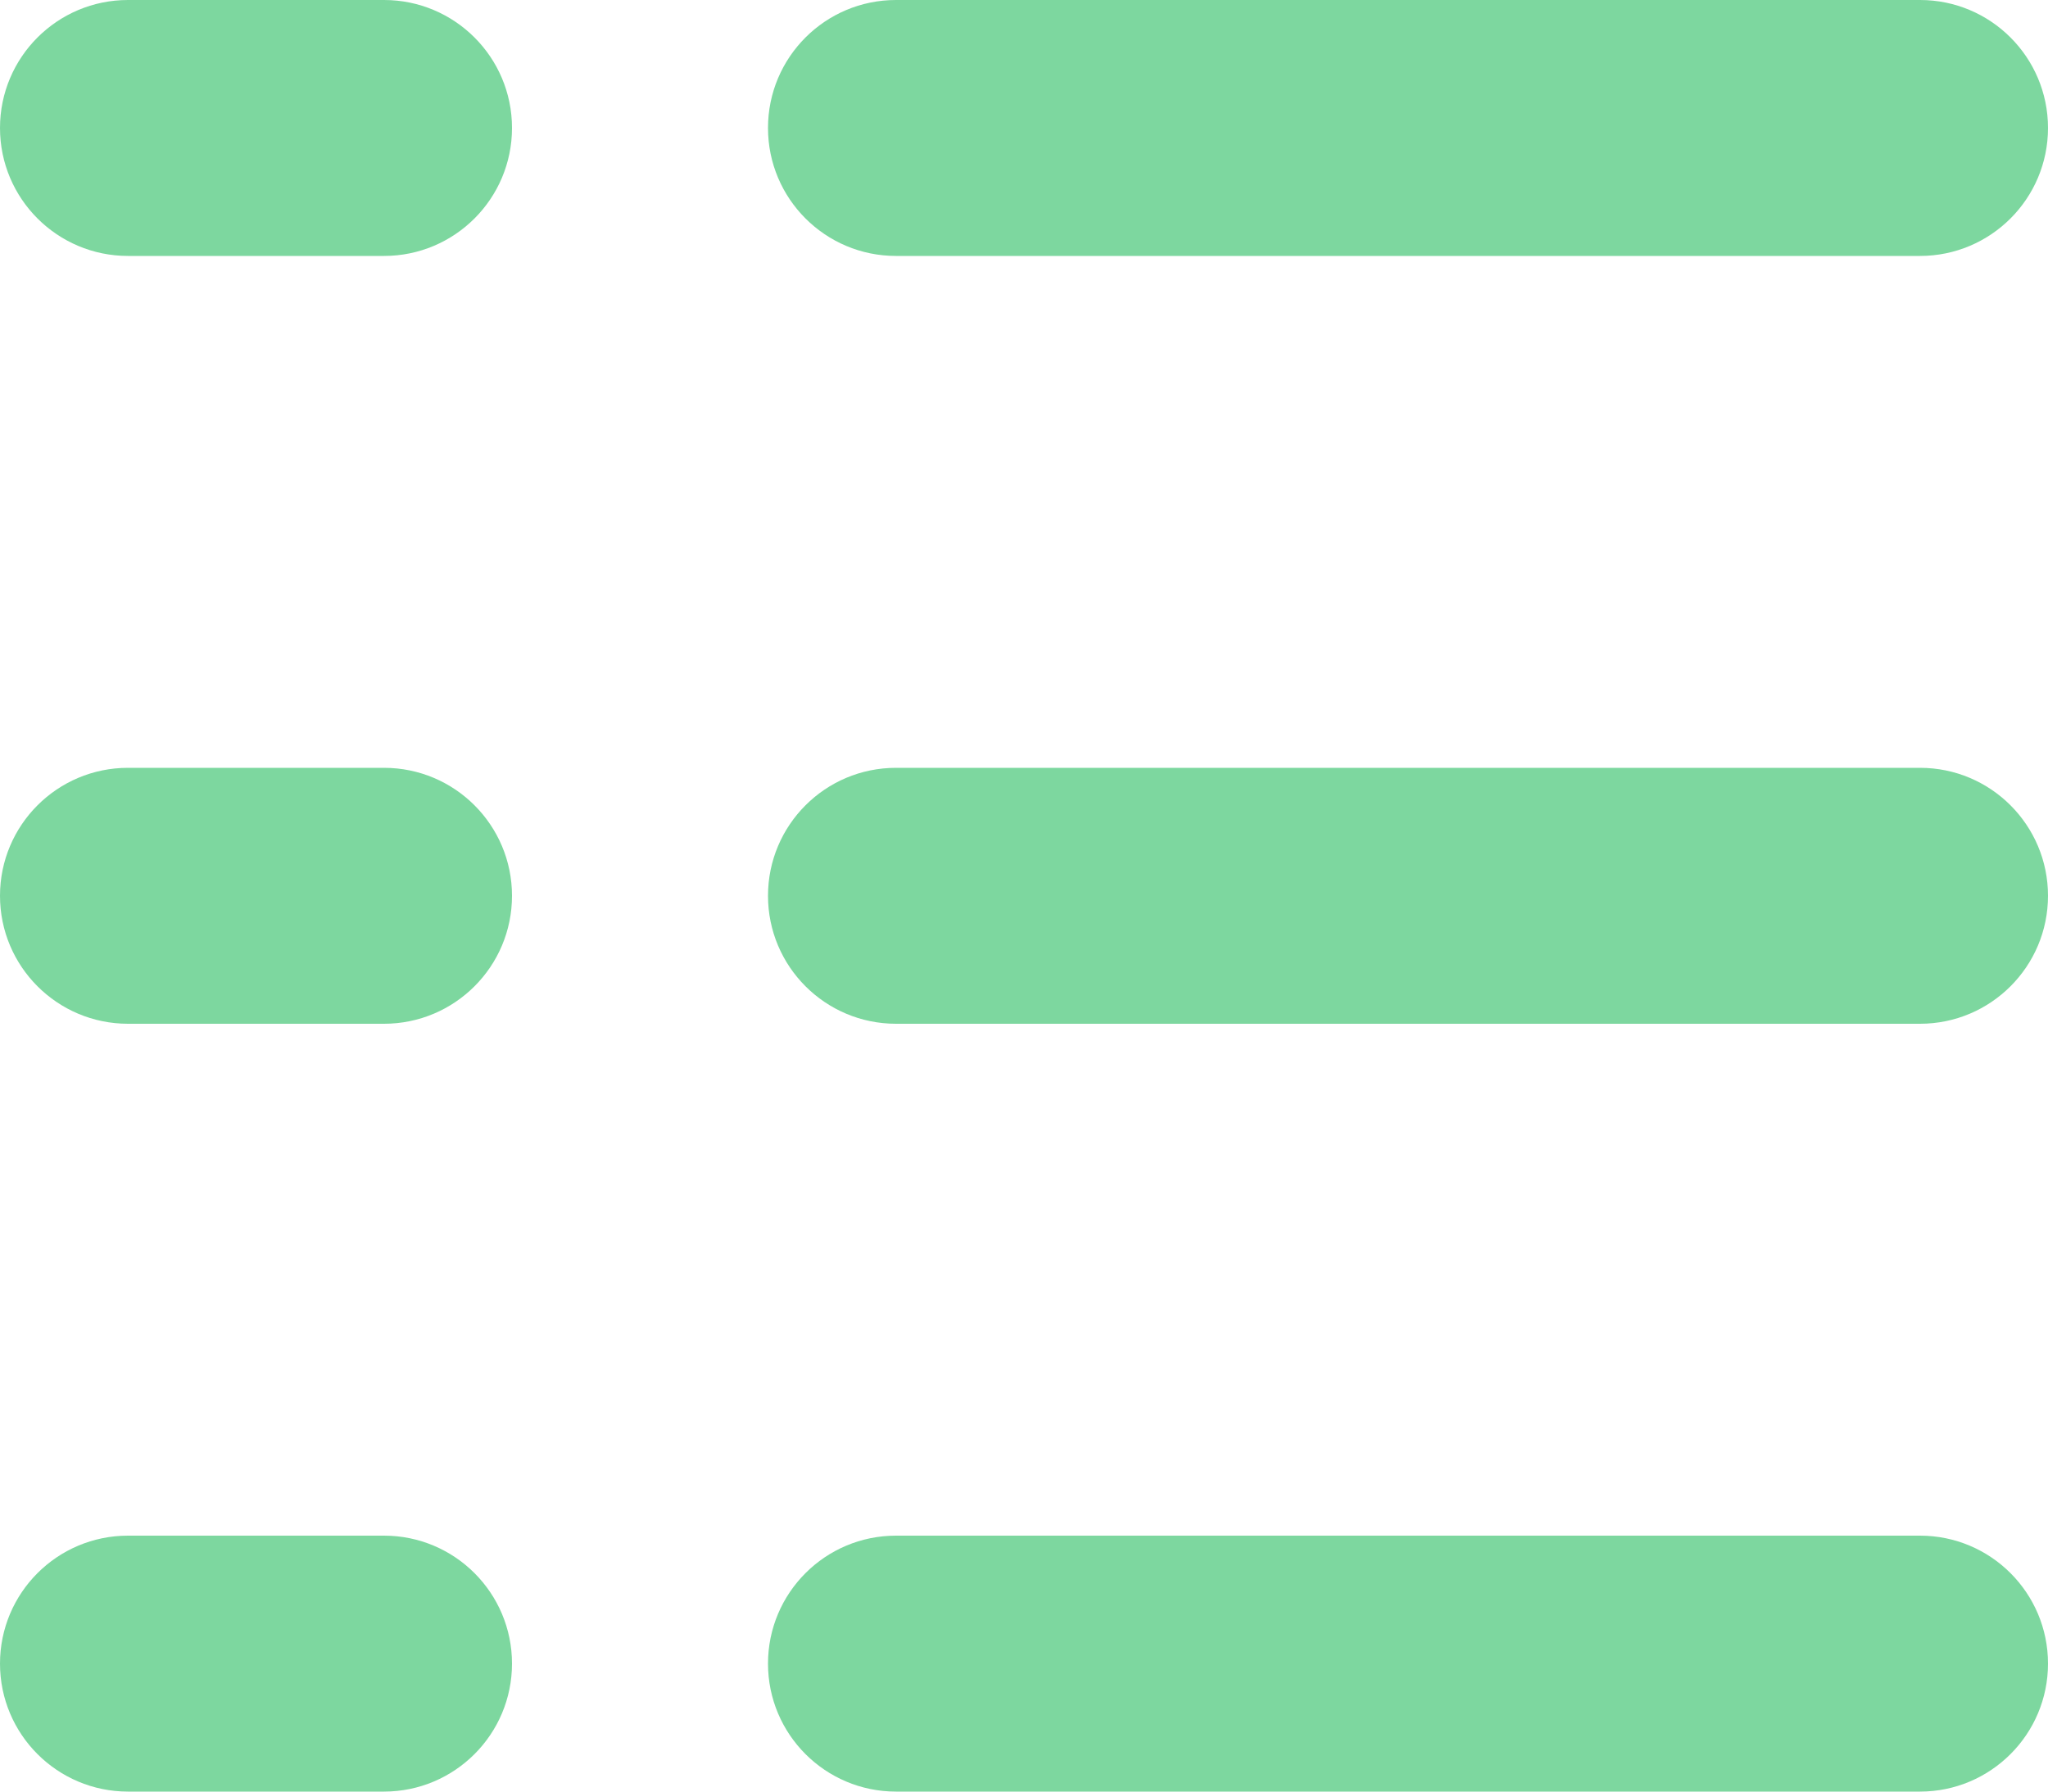
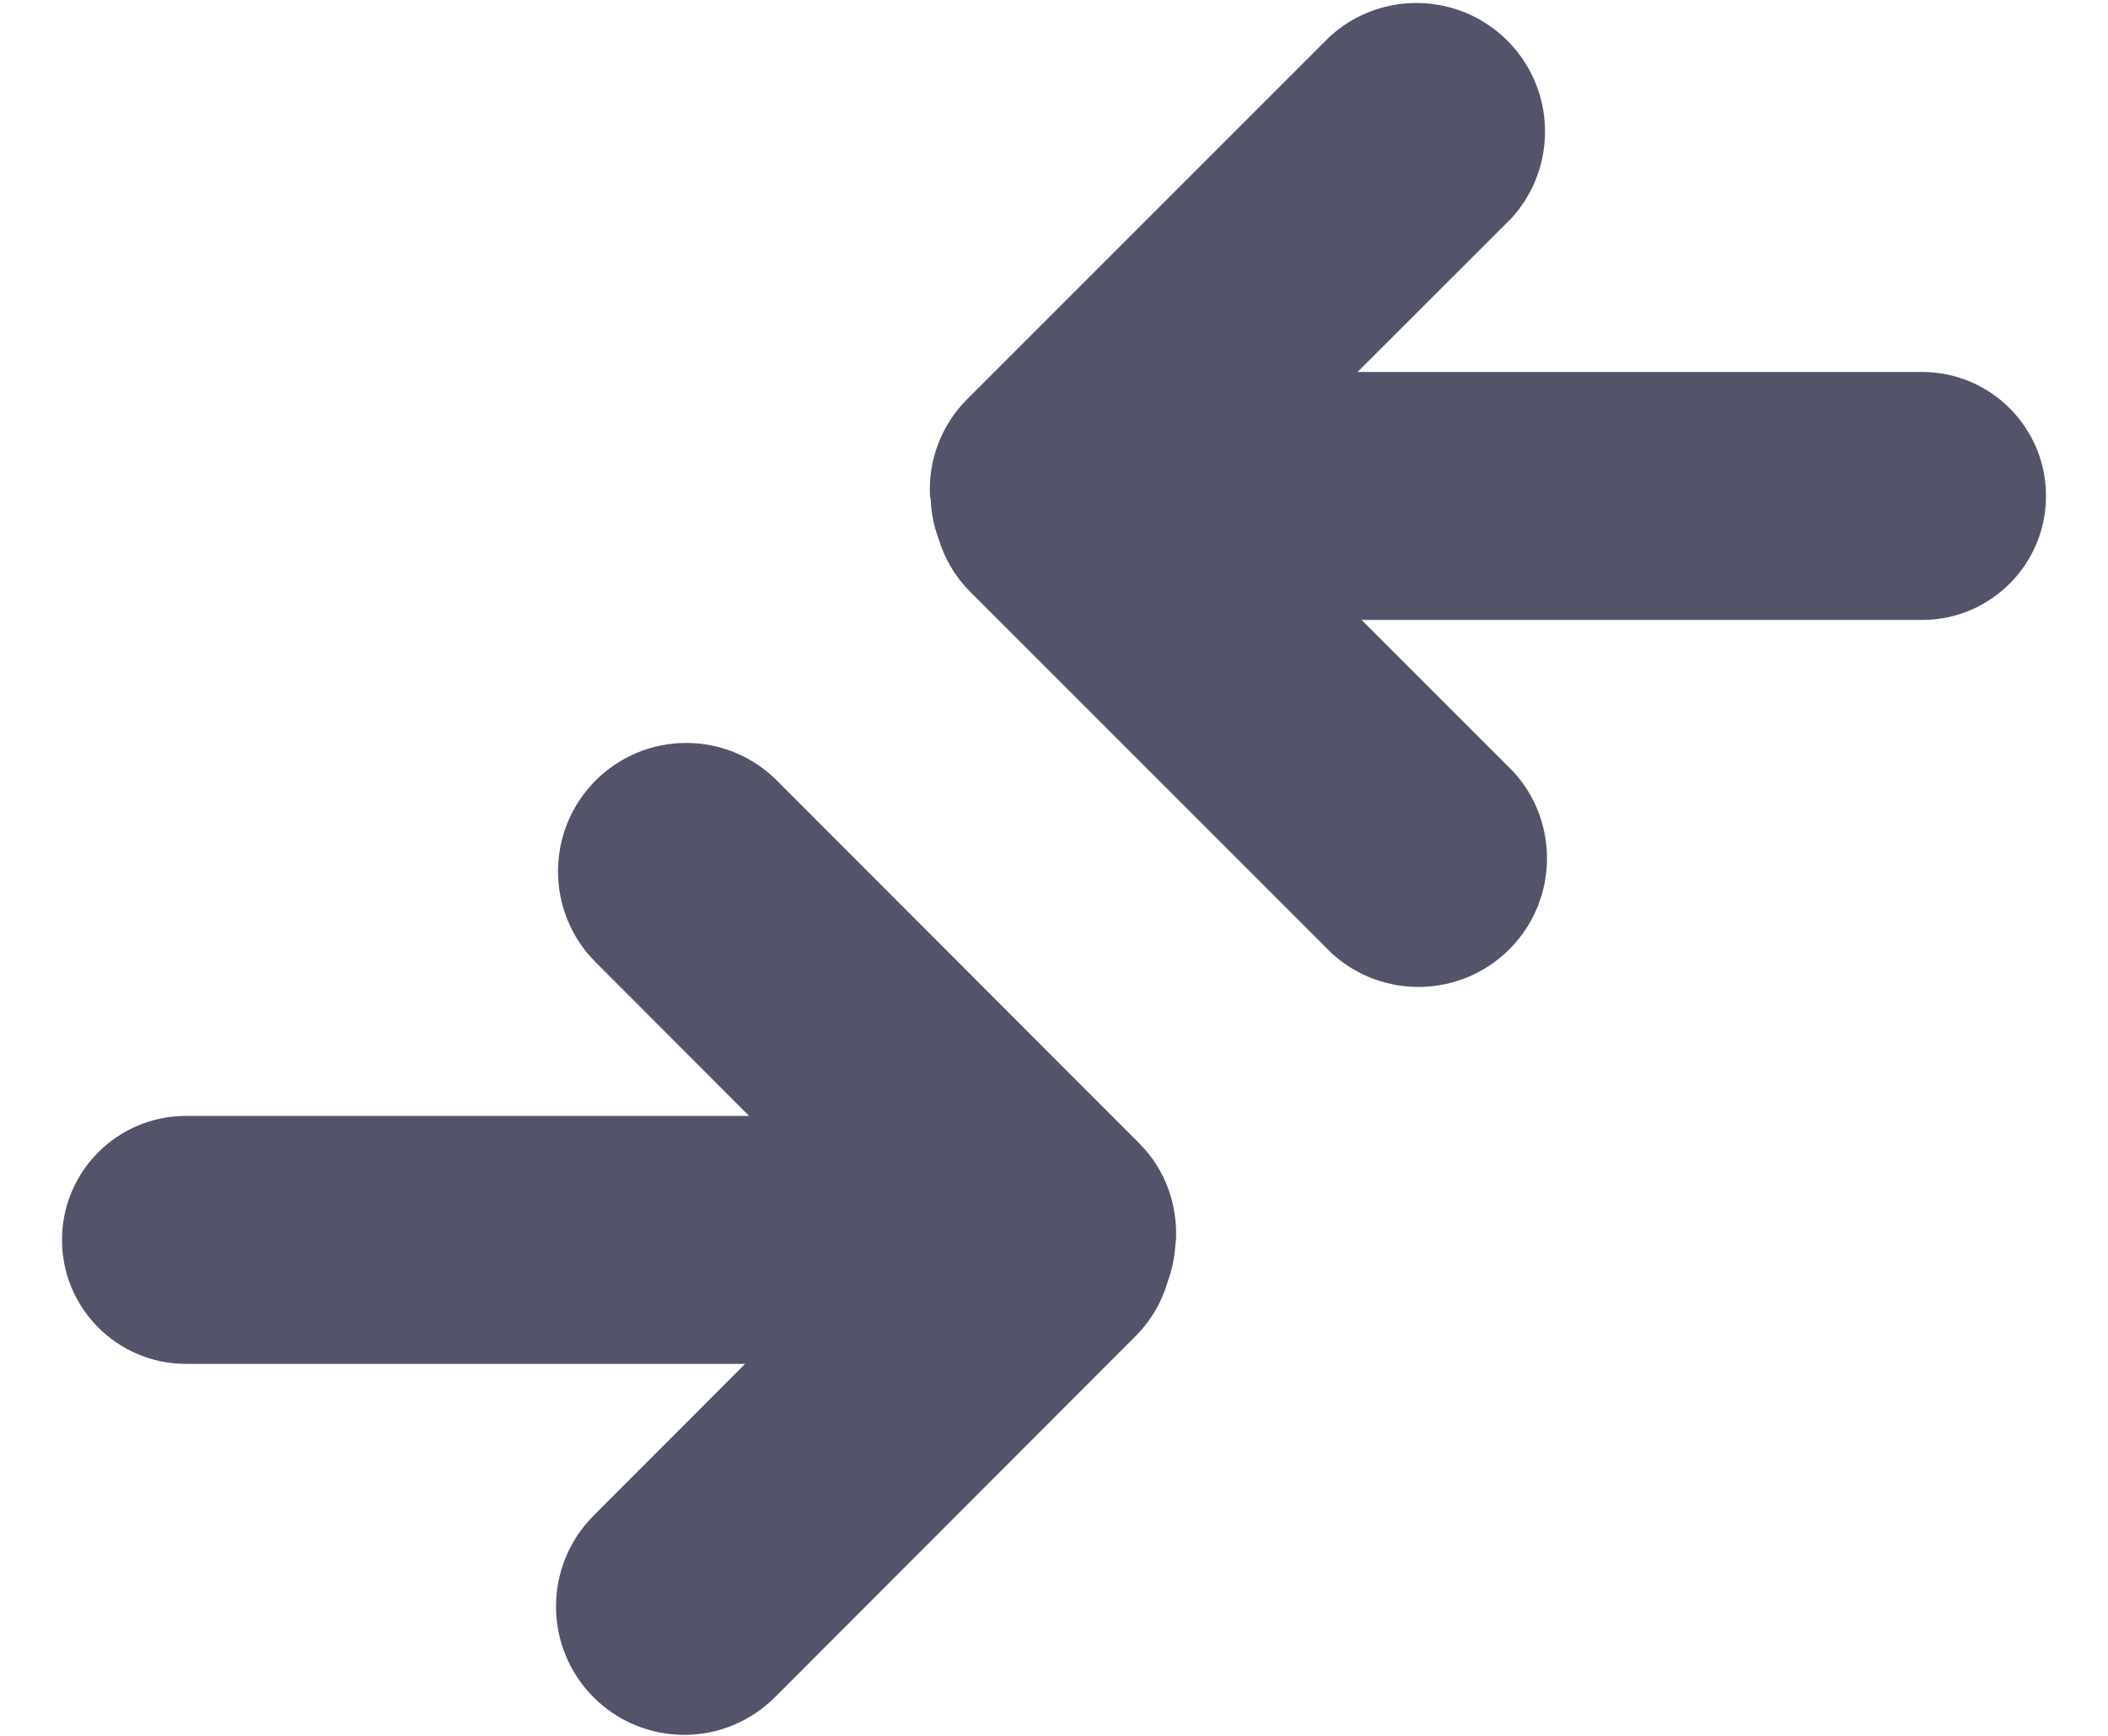
- <svg xmlns="http://www.w3.org/2000/svg" viewBox="0 0 16 14" width="16" height="14">
-   <path fill="#7DD79F" fill-rule="evenodd" d="M15 8H7a1 1 0 0 1 0-2h8a1 1 0 0 1 0 2zm0-6H7a1 1 0 0 1 0-2h8a1 1 0 0 1 0 2zM3 14H1a1 1 0 0 1 0-2h2a1 1 0 0 1 0 2zm0-6H1a1 1 0 0 1 0-2h2a1 1 0 0 1 0 2zm0-6H1a1 1 0 0 1 0-2h2a1 1 0 0 1 0 2zm4 10h8a1 1 0 0 1 0 2H7a1 1 0 0 1 0-2z" />
+ <svg xmlns="http://www.w3.org/2000/svg" width="17" height="14">
+   <path fill="#53546A" fill-rule="evenodd" d="M15.5 5h-4.519l1.224 1.224a1.037 1.037 0 0 1-1.465 1.465L7.811 4.76a1.017 1.017 0 0 1-.24-.409 1 1 0 0 1-.065-.324C7.505 4.018 7.5 4.01 7.5 4v-.001a1.026 1.026 0 0 1 .295-.775L10.724.295a1.037 1.037 0 0 1 1.465 1.465L10.948 3H15.5a1 1 0 0 1 0 2zm-6.016 5c0 .009-.004.016-.004.024a1.077 1.077 0 0 1-.064.316 1.02 1.02 0 0 1-.242.42l-2.925 2.929a1.033 1.033 0 0 1-1.462 0 1.037 1.037 0 0 1 0-1.465L6.009 11H1.5a1 1 0 0 1 0-2h4.541L4.803 7.76a1.037 1.037 0 0 1 0-1.465 1.033 1.033 0 0 1 1.462 0L9.19 9.224c.213.214.306.496.294.776z" />
</svg>
